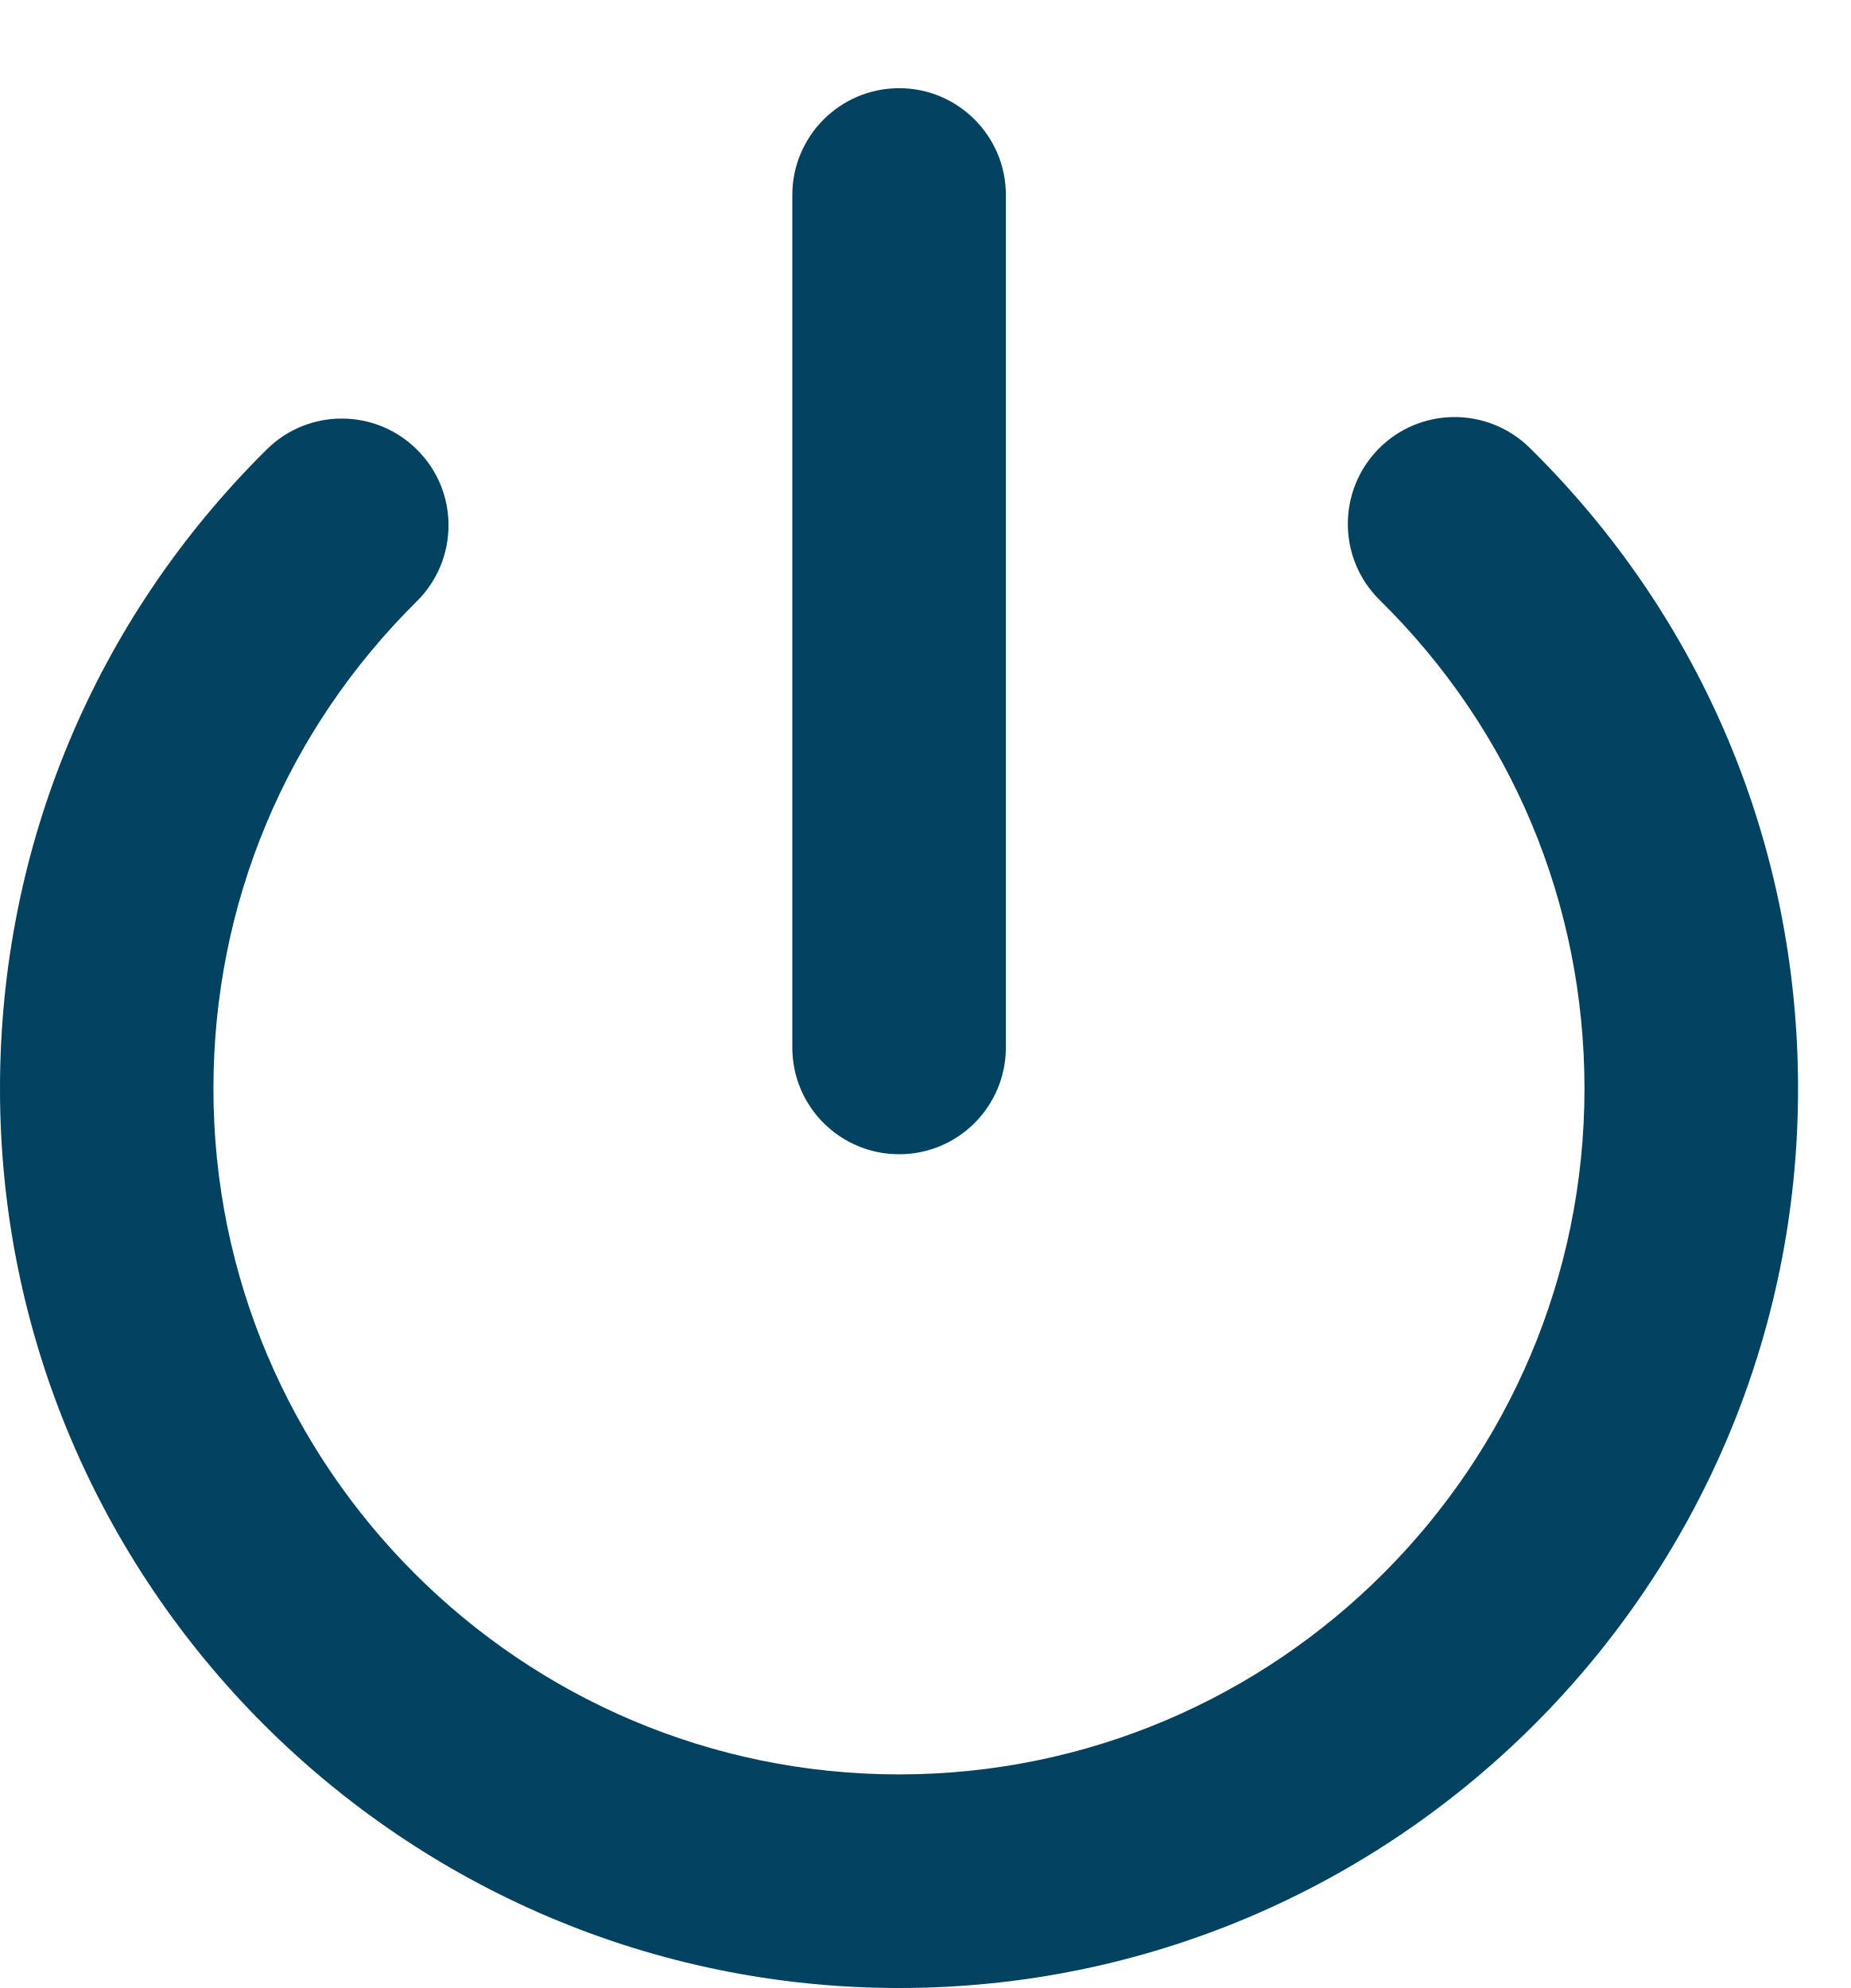
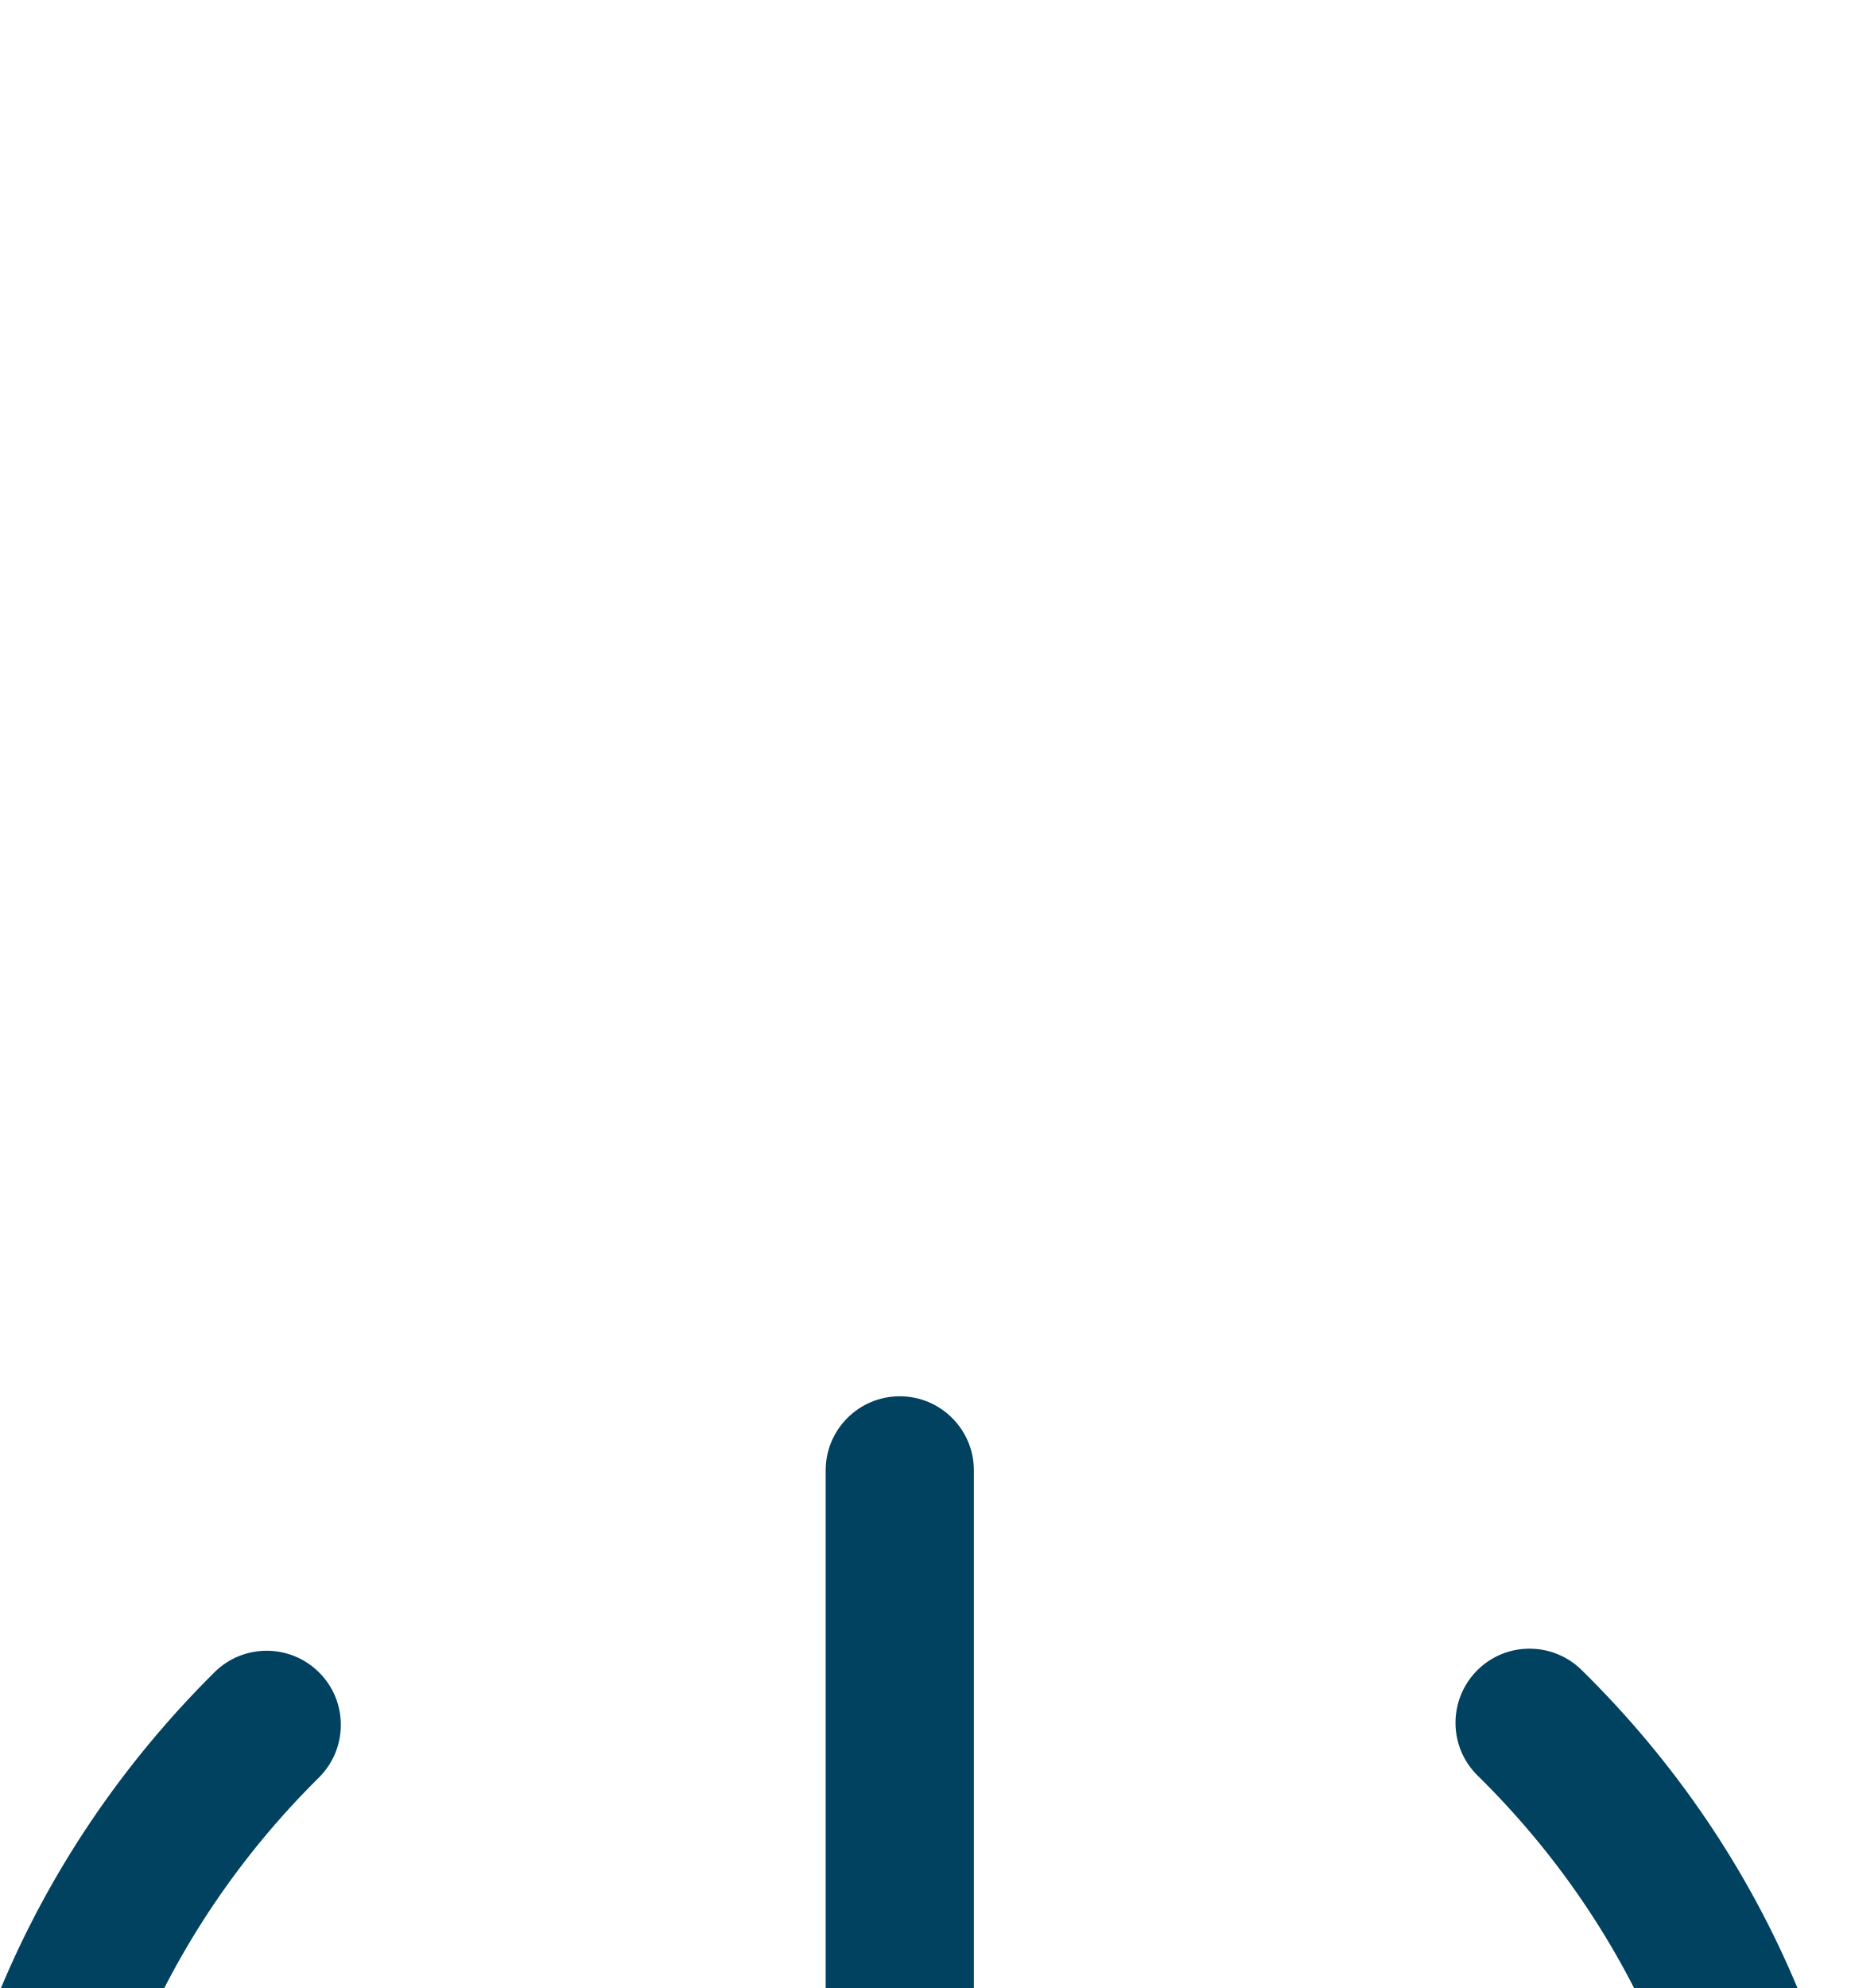
- <svg xmlns="http://www.w3.org/2000/svg" version="1.1" id="Ebene_1" x="0px" y="0px" width="12.486px" height="13.412px" viewBox="0 8.604 12.486 13.412" enable-background="new 0 8.604 12.486 13.412" xml:space="preserve">
+ <svg xmlns="http://www.w3.org/2000/svg" version="1.1" id="Ebene_1" x="0px" y="0px" width="12.486px" height="13.412px" viewBox="0 0 12.486 13.412" enable-background="new 0 0 12.486 13.412" xml:space="preserve">
  <g id="Ebene_1_1_" display="none">
-     <path display="inline" fill="#014260" d="M5.74,8.079C5.464,7.71,5.192,7.331,4.905,6.965C4.813,6.848,4.822,6.772,4.9,6.66   c0.5-0.718,1.104-1.322,1.819-1.824c0.127-0.088,0.213-0.103,0.344,0.005c0.354,0.286,0.729,0.552,1.091,0.821   C8.39,5.569,8.617,5.49,8.832,5.385c0.067-0.032,0.13-0.127,0.146-0.203c0.068-0.421,0.122-0.846,0.19-1.267   C9.179,3.854,9.256,3.77,9.314,3.758c0.899-0.186,1.806-0.186,2.708,0.003c0.056,0.013,0.125,0.104,0.135,0.168   c0.07,0.413,0.132,0.828,0.181,1.244c0.019,0.129,0.063,0.203,0.188,0.229c0.021,0.006,0.046,0.013,0.063,0.023   C13.018,5.73,13.374,5.6,13.72,5.26c0.162-0.162,0.378-0.273,0.552-0.426c0.121-0.105,0.205-0.085,0.323-0.003   c0.722,0.502,1.327,1.118,1.837,1.837c0.082,0.118,0.063,0.192-0.021,0.304c-0.256,0.324-0.503,0.654-0.738,0.992   c-0.046,0.063-0.044,0.178-0.026,0.263c0.014,0.089,0.091,0.168,0.104,0.258c0.057,0.368,0.305,0.444,0.623,0.471   c0.323,0.021,0.646,0.083,0.967,0.141c0.059,0.009,0.136,0.077,0.146,0.132c0.189,0.901,0.188,1.809,0.004,2.707   c-0.011,0.063-0.098,0.136-0.159,0.146c-0.413,0.067-0.828,0.133-1.244,0.183c-0.137,0.019-0.215,0.063-0.242,0.198   c-0.016,0.065-0.037,0.139-0.075,0.191c-0.229,0.321-0.138,0.581,0.116,0.853c0.2,0.214,0.354,0.474,0.536,0.703   c0.084,0.104,0.094,0.178,0.02,0.286c-0.516,0.733-1.136,1.355-1.871,1.866c-0.109,0.077-0.187,0.063-0.285-0.019   c-0.323-0.256-0.659-0.494-0.984-0.748c-0.1-0.076-0.176-0.058-0.29-0.03c-0.515,0.119-0.755,0.418-0.742,0.951   c0.006,0.244-0.056,0.494-0.105,0.736c-0.015,0.063-0.1,0.149-0.166,0.165c-0.888,0.175-1.775,0.177-2.663-0.003   c-0.063-0.017-0.146-0.105-0.159-0.171C9.103,16.83,9.054,16.412,8.982,16c-0.019-0.084-0.102-0.174-0.177-0.229   c-0.456-0.317-0.855-0.229-1.229,0.165c-0.154,0.162-0.364,0.271-0.533,0.414c-0.104,0.092-0.182,0.075-0.285,0.005   c-0.729-0.507-1.347-1.125-1.854-1.854c-0.082-0.116-0.072-0.194,0.015-0.308c0.255-0.319,0.503-0.65,0.738-0.987   c0.046-0.064,0.043-0.181,0.029-0.267c-0.019-0.088-0.095-0.168-0.104-0.256c-0.05-0.372-0.302-0.447-0.62-0.471   c-0.314-0.024-0.632-0.078-0.942-0.139c-0.068-0.015-0.163-0.096-0.179-0.156c-0.181-0.896-0.183-1.79,0.001-2.688   c0.016-0.061,0.102-0.136,0.16-0.146C4.415,9.02,4.839,8.969,5.26,8.897c0.075-0.012,0.17-0.074,0.202-0.142   C5.567,8.539,5.646,8.312,5.74,8.079z M10.624,7.996C9.216,7.995,8.08,9.135,8.082,10.548c0.002,1.396,1.134,2.53,2.536,2.532   c1.401,0.004,2.565-1.158,2.552-2.553C13.157,9.132,12.017,7.998,10.624,7.996z" />
+     <path display="inline" fill="#014260" d="M5.74,8.079C5.464,7.71,5.192,7.331,4.905,6.965C4.813,6.848,4.822,6.772,4.9,6.66   c0.5-0.718,1.104-1.322,1.819-1.824c0.127-0.088,0.213-0.103,0.344,0.005c0.354,0.286,0.729,0.552,1.091,0.821   C8.39,5.569,8.617,5.49,8.832,5.385c0.067-0.032,0.13-0.127,0.146-0.203C9.046,4.761,9.1,4.336,9.168,3.915   C9.179,3.854,9.256,3.77,9.314,3.758c0.897-0.186,1.806-0.186,2.708,0.003c0.056,0.013,0.125,0.104,0.135,0.168   c0.07,0.413,0.132,0.828,0.181,1.244c0.021,0.129,0.063,0.203,0.188,0.229c0.021,0.006,0.046,0.013,0.063,0.023   C13.018,5.73,13.374,5.6,13.72,5.26c0.16-0.162,0.378-0.273,0.552-0.426c0.121-0.105,0.205-0.085,0.323-0.003   c0.722,0.502,1.325,1.118,1.837,1.837c0.082,0.118,0.063,0.192-0.021,0.304c-0.256,0.324-0.503,0.654-0.738,0.992   c-0.046,0.063-0.044,0.178-0.024,0.264c0.014,0.088,0.091,0.168,0.104,0.258c0.059,0.367,0.307,0.443,0.623,0.472   c0.323,0.021,0.646,0.083,0.967,0.142c0.061,0.01,0.138,0.076,0.146,0.133c0.188,0.899,0.188,1.809,0.004,2.707   c-0.011,0.063-0.098,0.135-0.159,0.146c-0.413,0.067-0.828,0.133-1.244,0.183c-0.137,0.021-0.215,0.063-0.24,0.198   c-0.018,0.065-0.037,0.14-0.075,0.19c-0.229,0.322-0.14,0.582,0.116,0.854c0.198,0.215,0.354,0.475,0.534,0.703   c0.084,0.104,0.096,0.178,0.021,0.286c-0.517,0.733-1.136,1.354-1.871,1.866c-0.109,0.076-0.188,0.063-0.285-0.02   c-0.323-0.257-0.659-0.494-0.982-0.748c-0.102-0.076-0.178-0.059-0.29-0.029c-0.517,0.119-0.757,0.418-0.742,0.951   c0.006,0.244-0.058,0.494-0.105,0.734c-0.015,0.063-0.1,0.148-0.166,0.165c-0.888,0.175-1.773,0.179-2.663-0.003   c-0.063-0.018-0.146-0.104-0.157-0.171C9.103,16.83,9.054,16.412,8.982,16c-0.021-0.084-0.104-0.174-0.177-0.229   c-0.456-0.315-0.855-0.229-1.229,0.166c-0.154,0.162-0.364,0.271-0.533,0.414c-0.104,0.092-0.182,0.074-0.285,0.004   c-0.729-0.506-1.347-1.125-1.854-1.854c-0.082-0.115-0.072-0.193,0.015-0.309c0.255-0.318,0.503-0.649,0.738-0.986   c0.046-0.064,0.043-0.182,0.029-0.268c-0.021-0.088-0.097-0.168-0.104-0.256c-0.05-0.371-0.302-0.447-0.62-0.472   c-0.313-0.022-0.632-0.078-0.94-0.14c-0.068-0.016-0.163-0.096-0.181-0.155c-0.181-0.896-0.183-1.79,0.001-2.688   c0.018-0.062,0.104-0.137,0.16-0.146C4.415,9.021,4.839,8.97,5.26,8.897C5.335,8.886,5.43,8.823,5.462,8.755   C5.567,8.539,5.646,8.312,5.74,8.079z M10.624,7.996c-1.408-0.001-2.544,1.14-2.542,2.552c0.002,1.396,1.134,2.53,2.536,2.532   c1.401,0.004,2.565-1.158,2.552-2.554C13.157,9.132,12.017,7.998,10.624,7.996z" />
    <g display="inline">
      <g>
        <g>
-           <path fill="#014260" d="M16.455,17.196c0,0.47-0.383,0.853-0.851,0.853H5.85c-0.47,0-0.853-0.383-0.853-0.853v-3.118      c0-0.47,0.227-0.853,0.5-0.853c0.275,0,0.5,0.383,0.5,0.853v2.118c0,0.47,0.383,0.853,0.853,0.853h7.754      c0.468,0,0.851-0.383,0.851-0.853V5.326c0-0.47-0.383-0.853-0.851-0.853H6.85c-0.47,0-0.853,0.383-0.853,0.853v2.042      c0,0.468-0.225,0.851-0.5,0.851c-0.273,0-0.5-0.383-0.5-0.851V4.326c0-0.47,0.383-0.853,0.853-0.853h9.754      c0.468,0,0.851,0.383,0.851,0.853V17.196z" />
+           <path fill="#014260" d="M16.455,17.196c0,0.47-0.383,0.853-0.851,0.853H5.85c-0.472,0-0.854-0.383-0.854-0.853v-3.118      c0-0.47,0.229-0.853,0.5-0.853c0.275,0,0.5,0.383,0.5,0.853v2.118c0,0.47,0.383,0.853,0.854,0.853h7.754      c0.468,0,0.851-0.383,0.851-0.853V5.326c0-0.47-0.383-0.853-0.851-0.853H6.85c-0.472,0-0.854,0.383-0.854,0.853v2.042      c0,0.468-0.225,0.852-0.5,0.852c-0.271,0-0.5-0.384-0.5-0.852V4.326c0-0.47,0.383-0.853,0.854-0.853h9.754      c0.468,0,0.851,0.383,0.851,0.853V17.196z" />
        </g>
      </g>
    </g>
    <g id="Pfeil_25" display="inline">
      <g>
        <g>
          <g>
-             <path fill="#014260" d="M14.478,10.463c0-0.468-0.383-0.853-0.852-0.853h-2.786c-0.468,0-0.851-0.383-0.851-0.851V7.128       c0-0.468-0.332-0.66-0.736-0.426l-6.148,3.545c-0.405,0.232-0.405,0.614,0,0.85l6.148,3.544       c0.404,0.233,0.736,0.042,0.736-0.426v-1.633c0-0.469,0.383-0.853,0.851-0.853h2.786c0.469,0,0.852-0.383,0.852-0.851V10.463z" />
+             <path fill="#014260" d="M14.478,10.463c0-0.468-0.383-0.853-0.854-0.853H10.84c-0.468,0-0.851-0.383-0.851-0.853v-1.63       c0-0.468-0.332-0.66-0.736-0.426l-6.146,3.545c-0.405,0.232-0.405,0.613,0,0.85l6.146,3.545       c0.404,0.232,0.736,0.041,0.736-0.427v-1.633c0-0.47,0.383-0.853,0.851-0.853h2.786c0.471,0,0.854-0.383,0.854-0.853       L14.478,10.463L14.478,10.463z" />
          </g>
        </g>
      </g>
    </g>
  </g>
  <g>
-     <path fill="#004260" d="M6.067,22.016C2.721,22.016,0,19.295,0,15.949c0-1.632,0.64-3.165,1.8-4.313   c0.283-0.28,0.739-0.277,1.018,0.006c0.28,0.282,0.277,0.738-0.005,1.018c-0.885,0.875-1.373,2.044-1.373,3.289   c0,2.551,2.076,4.626,4.626,4.626s4.625-2.075,4.625-4.626c0-1.25-0.491-2.421-1.382-3.297c-0.283-0.279-0.287-0.734-0.008-1.019   c0.279-0.284,0.735-0.287,1.019-0.009c1.168,1.149,1.812,2.687,1.812,4.324C12.133,19.295,9.411,22.016,6.067,22.016z" />
+     <g>
+       <path fill="#004260" d="M6.068,22.517c-3.622,0-6.568-2.946-6.568-6.568c0-1.765,0.692-3.422,1.948-4.668    c0.196-0.194,0.513-0.192,0.707,0.004c0.194,0.195,0.193,0.512-0.003,0.707C1.086,13.047,0.5,14.452,0.5,15.948    c0,3.07,2.498,5.568,5.568,5.568c1.483,0,2.88-0.58,3.932-1.633c1.053-1.053,1.632-2.45,1.632-3.936    c0-1.505-0.59-2.914-1.662-3.968c-0.197-0.193-0.199-0.51-0.006-0.707s0.51-0.199,0.707-0.006    c1.265,1.243,1.961,2.905,1.961,4.681c0.001,1.752-0.683,3.4-1.924,4.643S7.819,22.517,6.068,22.517z" />
+     </g>
+     <g>
+       <path fill="none" stroke="#004260" stroke-linecap="round" stroke-miterlimit="10" d="M10.32,11.624" />
+     </g>
+     <g>
+       <path fill="none" stroke="#004260" stroke-linecap="round" stroke-miterlimit="10" d="M1.8,11.636" />
+     </g>
  </g>
  <g>
-     <path fill="#004260" d="M6.067,16.391c-0.398,0-0.721-0.321-0.721-0.72V9.92c0-0.398,0.323-0.721,0.721-0.721   c0.397,0,0.72,0.323,0.72,0.721v5.751C6.786,16.07,6.464,16.391,6.067,16.391z" />
+     <g>
+       <path fill="#004260" d="M6.071,16.171c-0.276,0-0.5-0.224-0.5-0.5V9.92c0-0.276,0.224-0.5,0.5-0.5s0.5,0.224,0.5,0.5v5.751    C6.571,15.947,6.347,16.171,6.071,16.171z" />
+     </g>
  </g>
</svg>
